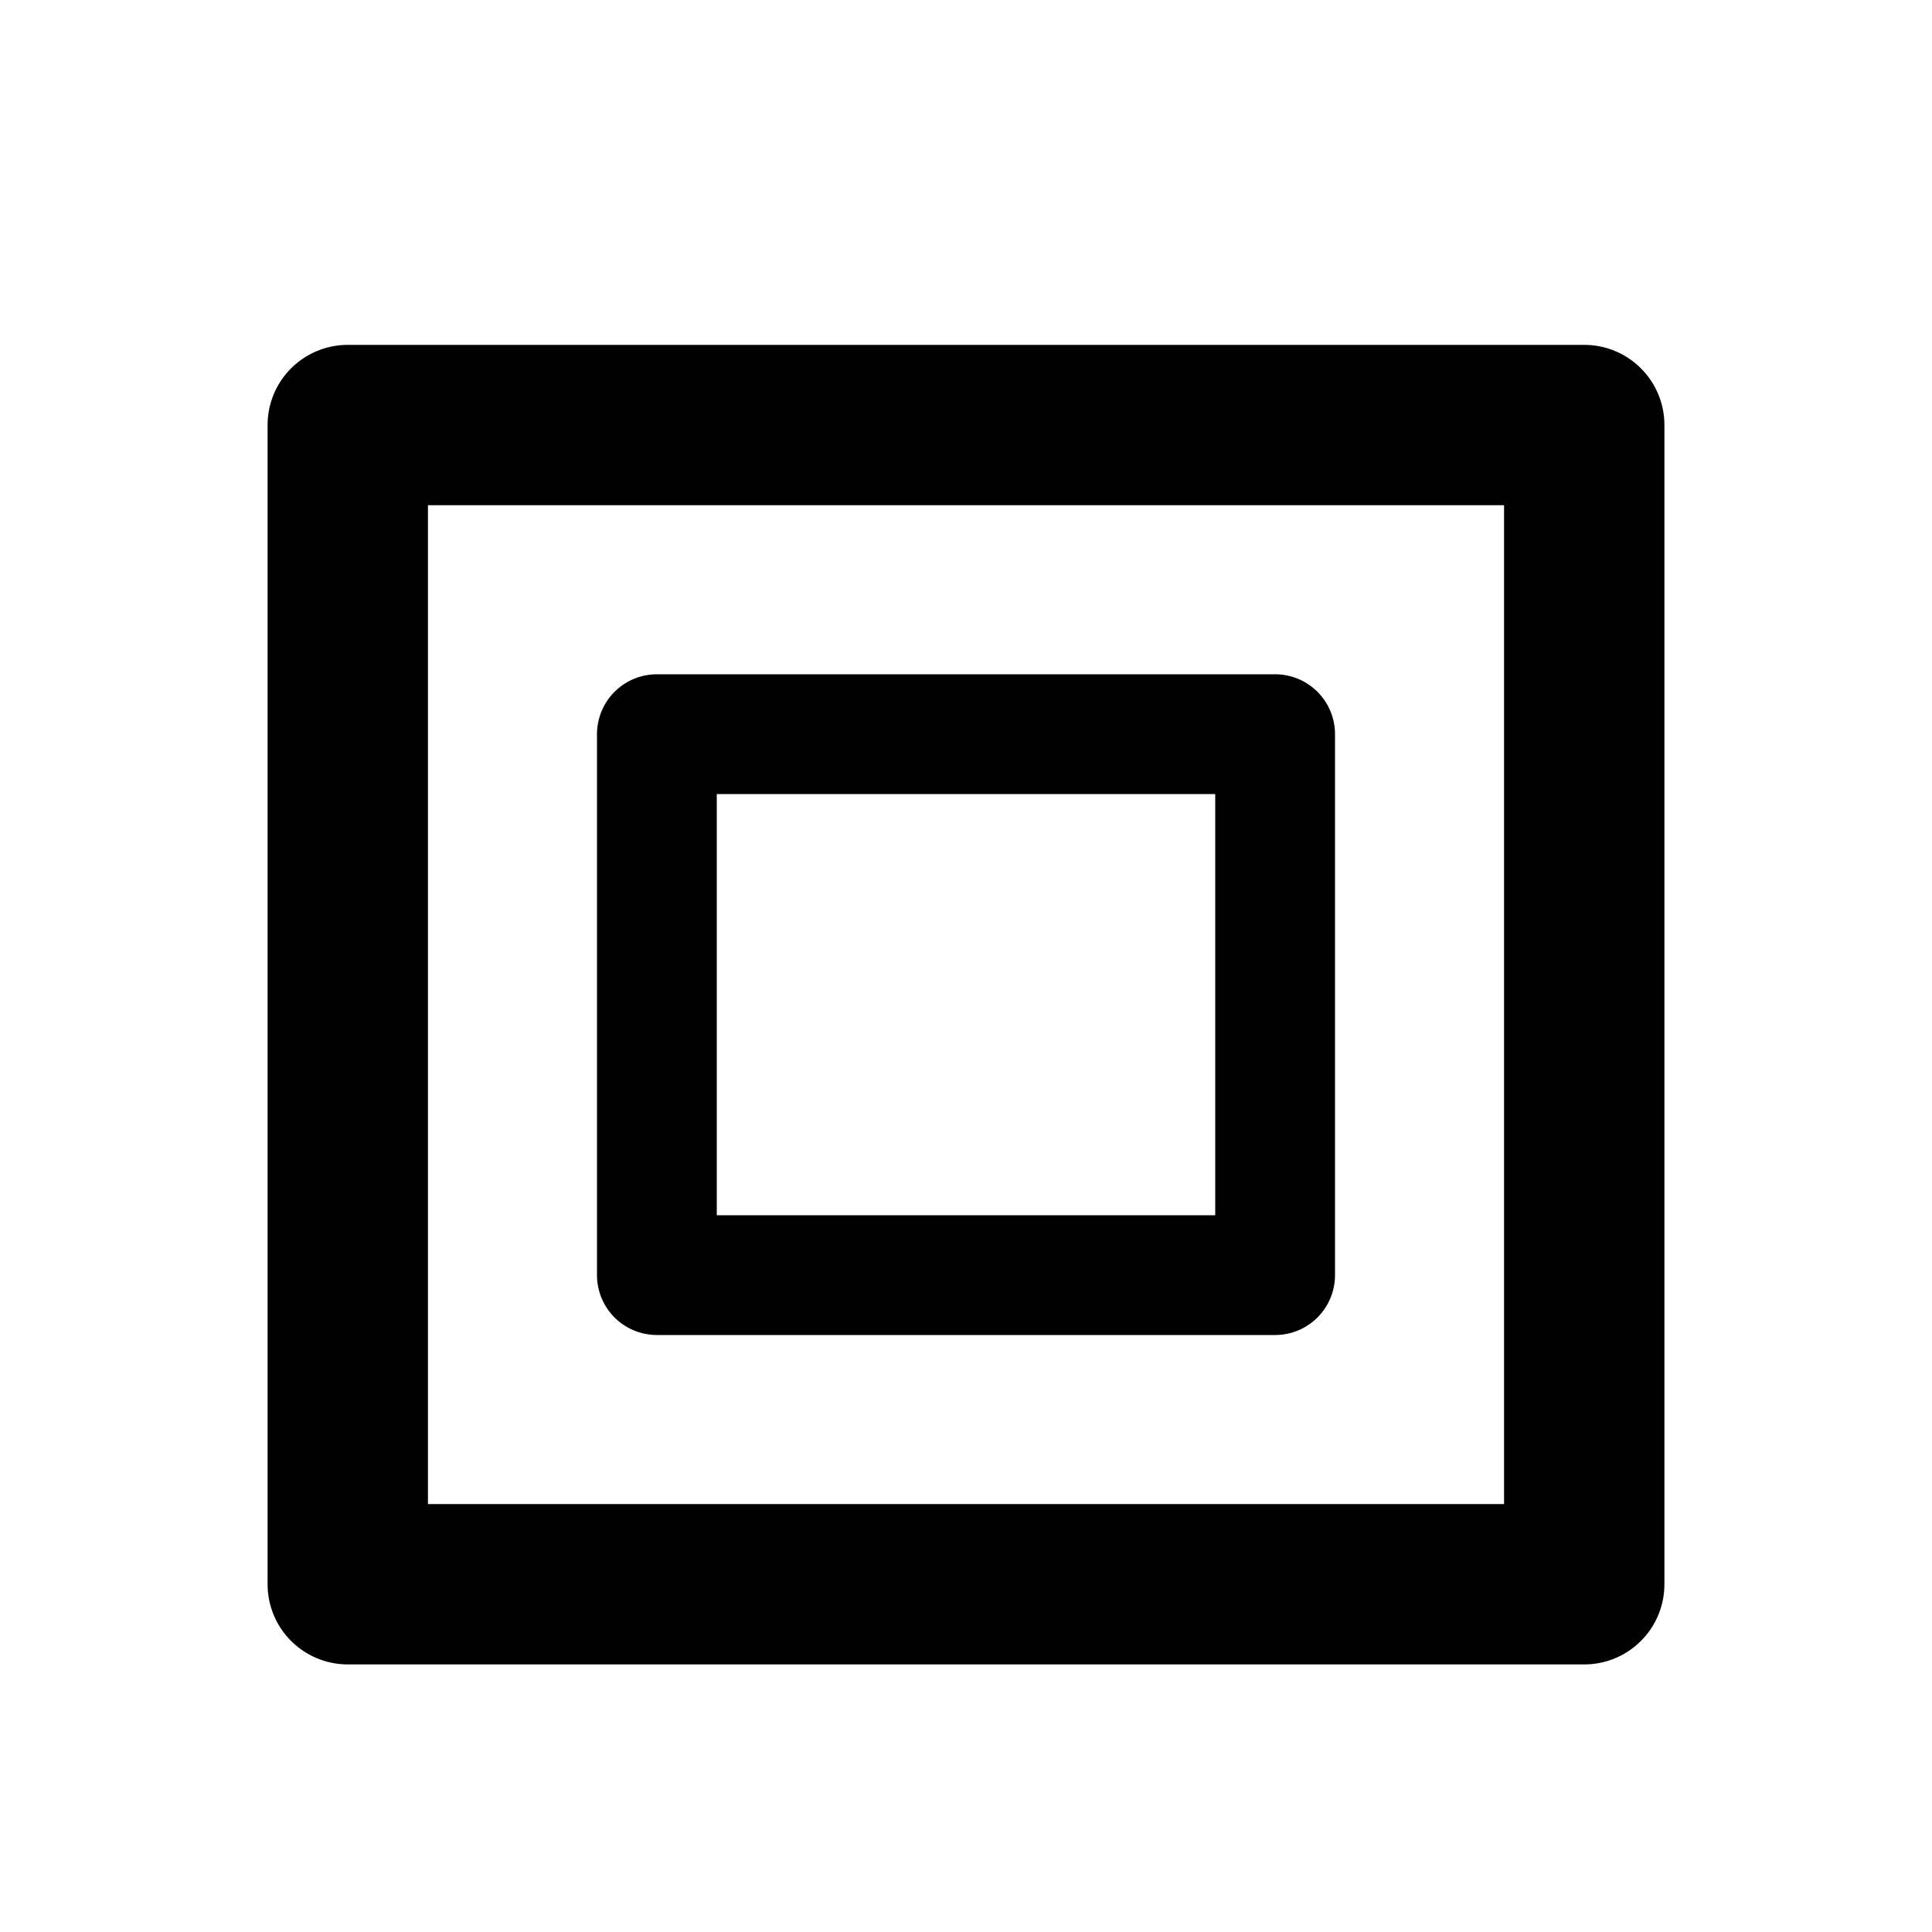
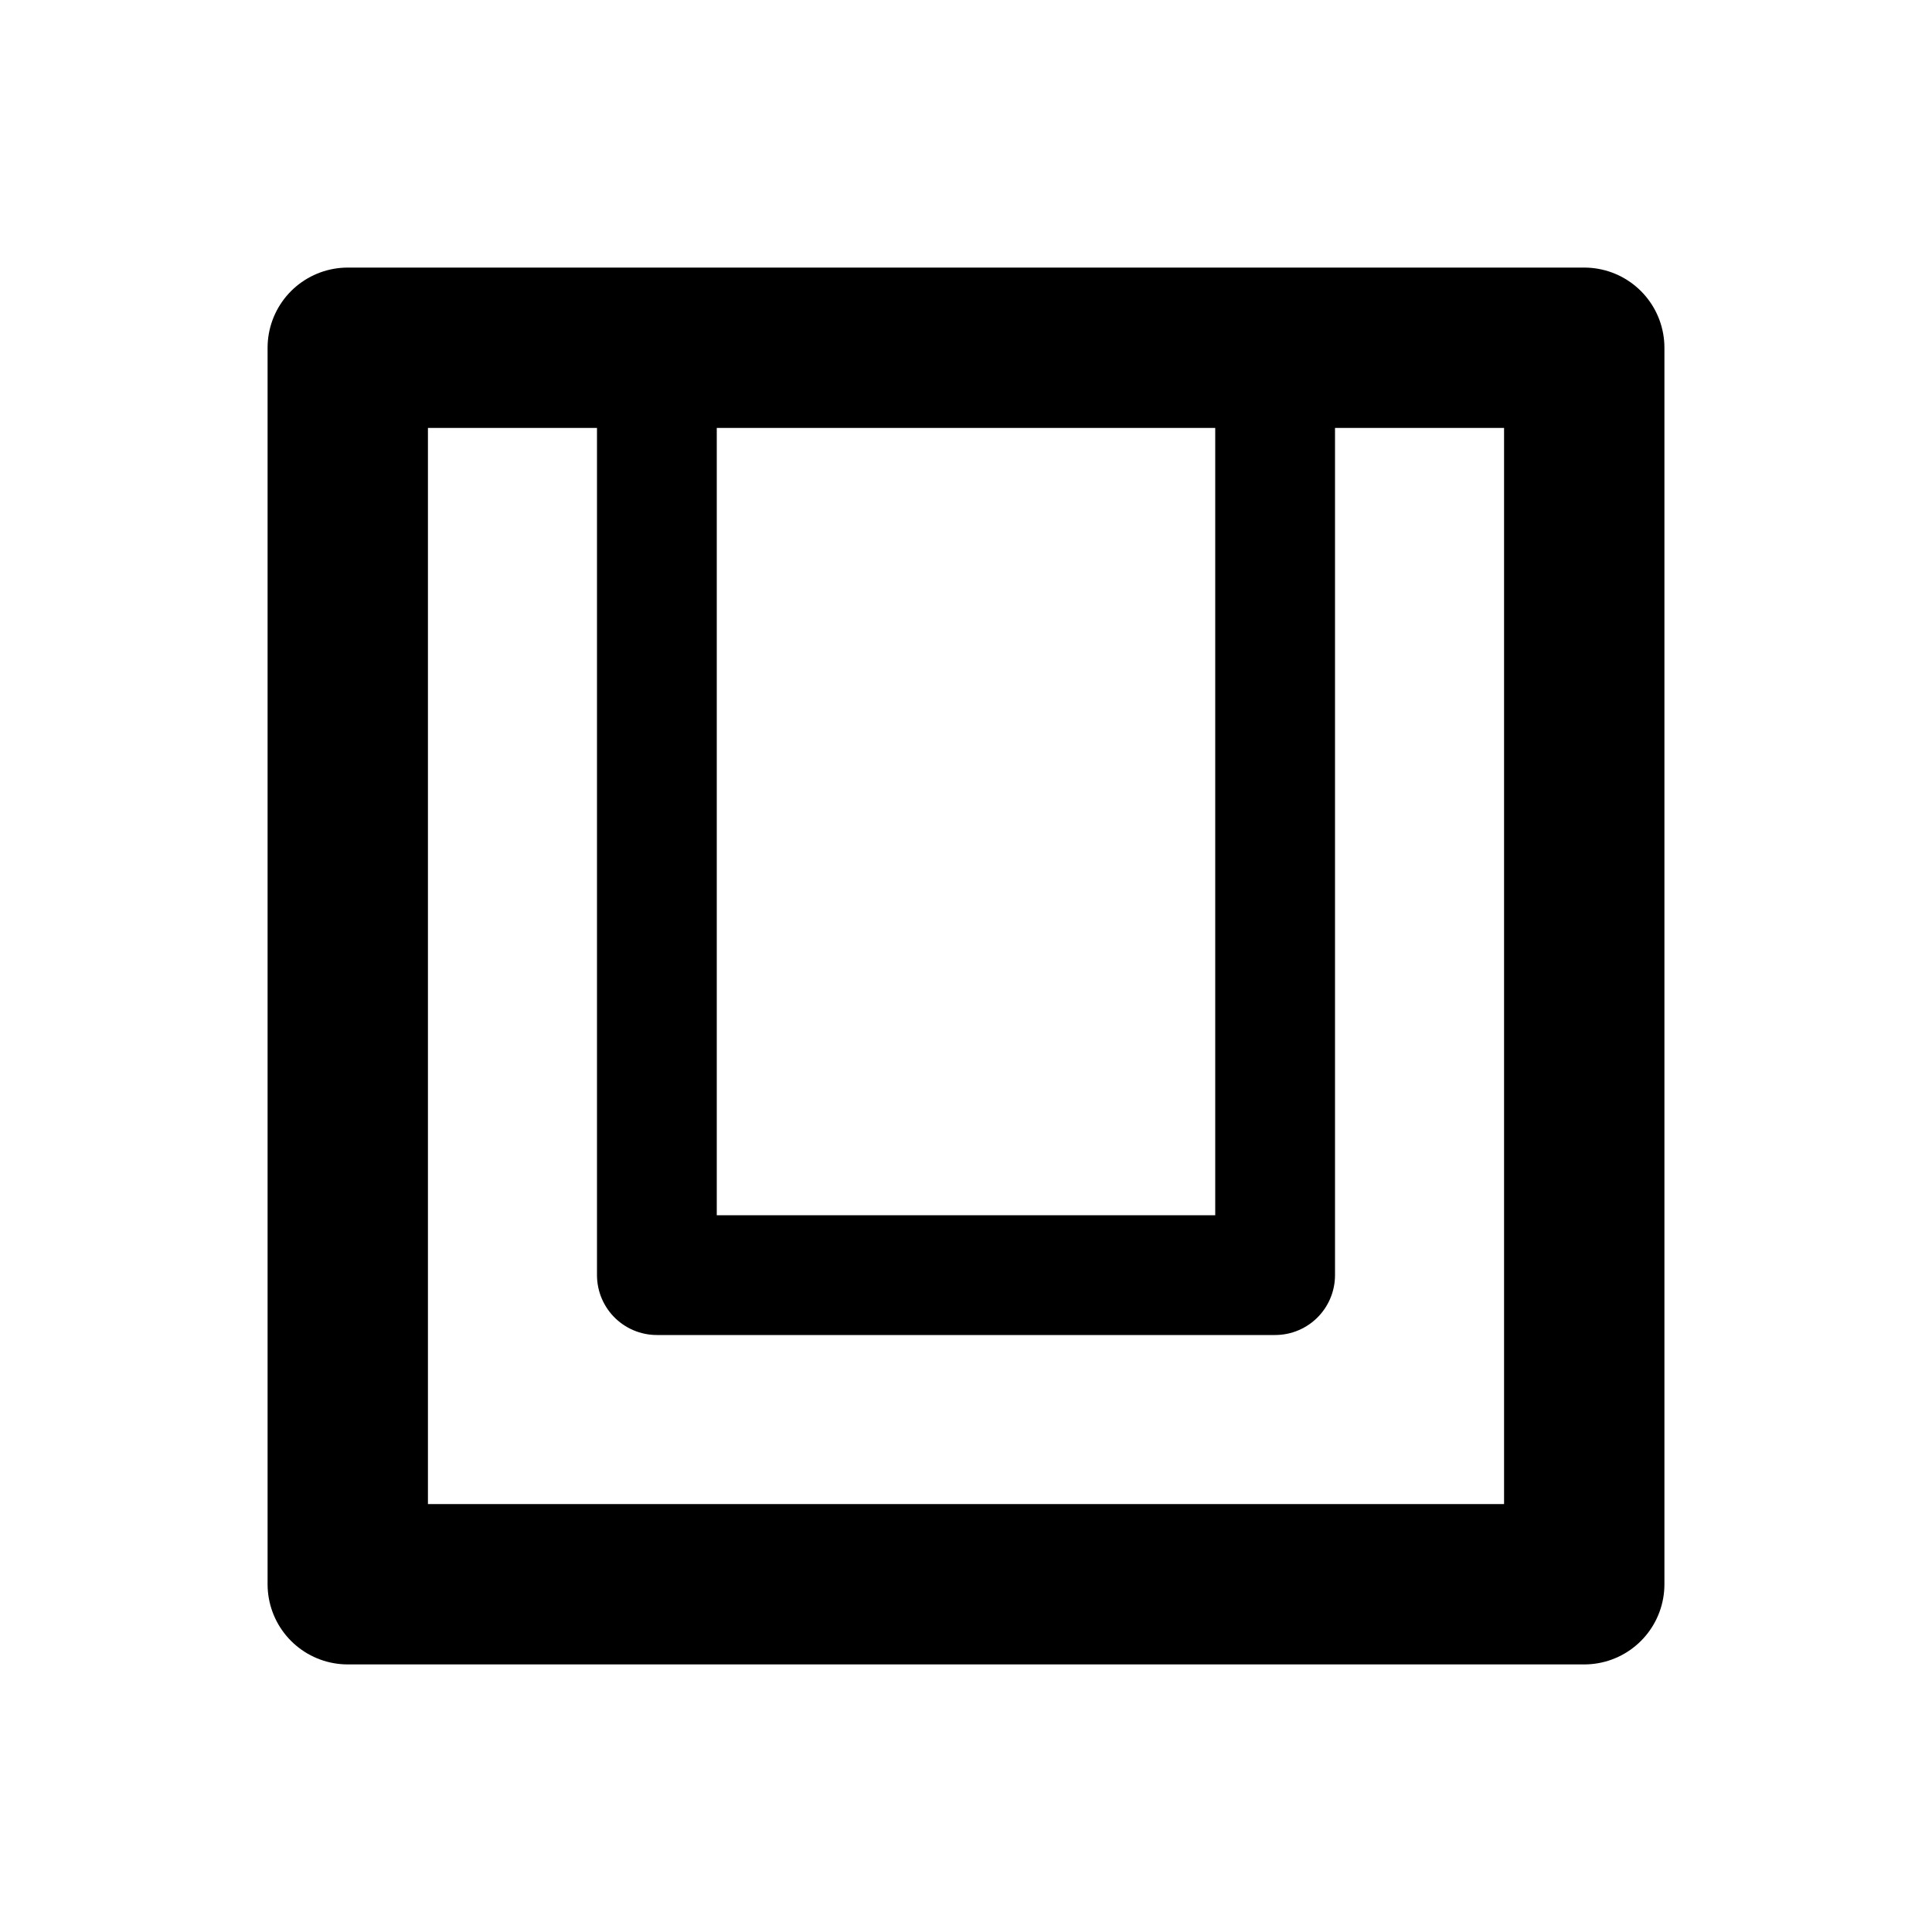
<svg xmlns="http://www.w3.org/2000/svg" width="24" height="24" viewBox="0 0 24 24">
-   <path fill="none" stroke-width="0.083" stroke-linecap="butt" stroke-linejoin="round" stroke="rgb(0%, 0%, 0%)" stroke-opacity="1" stroke-miterlimit="10" d="M 0.18 0.22 L 0.82 0.22 L 0.82 0.82 L 0.18 0.82 Z M 0.18 0.22 " transform="matrix(24, 0, 0, 24, 0, 0)" />
-   <path fill="none" stroke-width="0.062" stroke-linecap="butt" stroke-linejoin="round" stroke="rgb(0%, 0%, 0%)" stroke-opacity="1" stroke-miterlimit="10" d="M 0.34 0.38 L 0.66 0.38 L 0.66 0.66 L 0.34 0.66 Z M 0.34 0.38 " transform="matrix(24, 0, 0, 24, 0, 0)" />
+   <path fill="none" stroke-width="0.083" stroke-linecap="butt" stroke-linejoin="round" stroke="rgb(0%, 0%, 0%)" stroke-opacity="1" stroke-miterlimit="10" d="M 0.18 0.18 L 0.82 0.18 L 0.82 0.82 L 0.18 0.82 Z M 0.18 0.18 " transform="matrix(24, 0, 0, 24, 0, 0)" />
+   <path fill="none" stroke-width="0.062" stroke-linecap="butt" stroke-linejoin="round" stroke="rgb(0%, 0%, 0%)" stroke-opacity="1" stroke-miterlimit="10" d="M 0.34 0.18 L 0.34 0.66 L 0.66 0.66 L 0.66 0.18 " transform="matrix(24, 0, 0, 24, 0, 0)" />
</svg>
